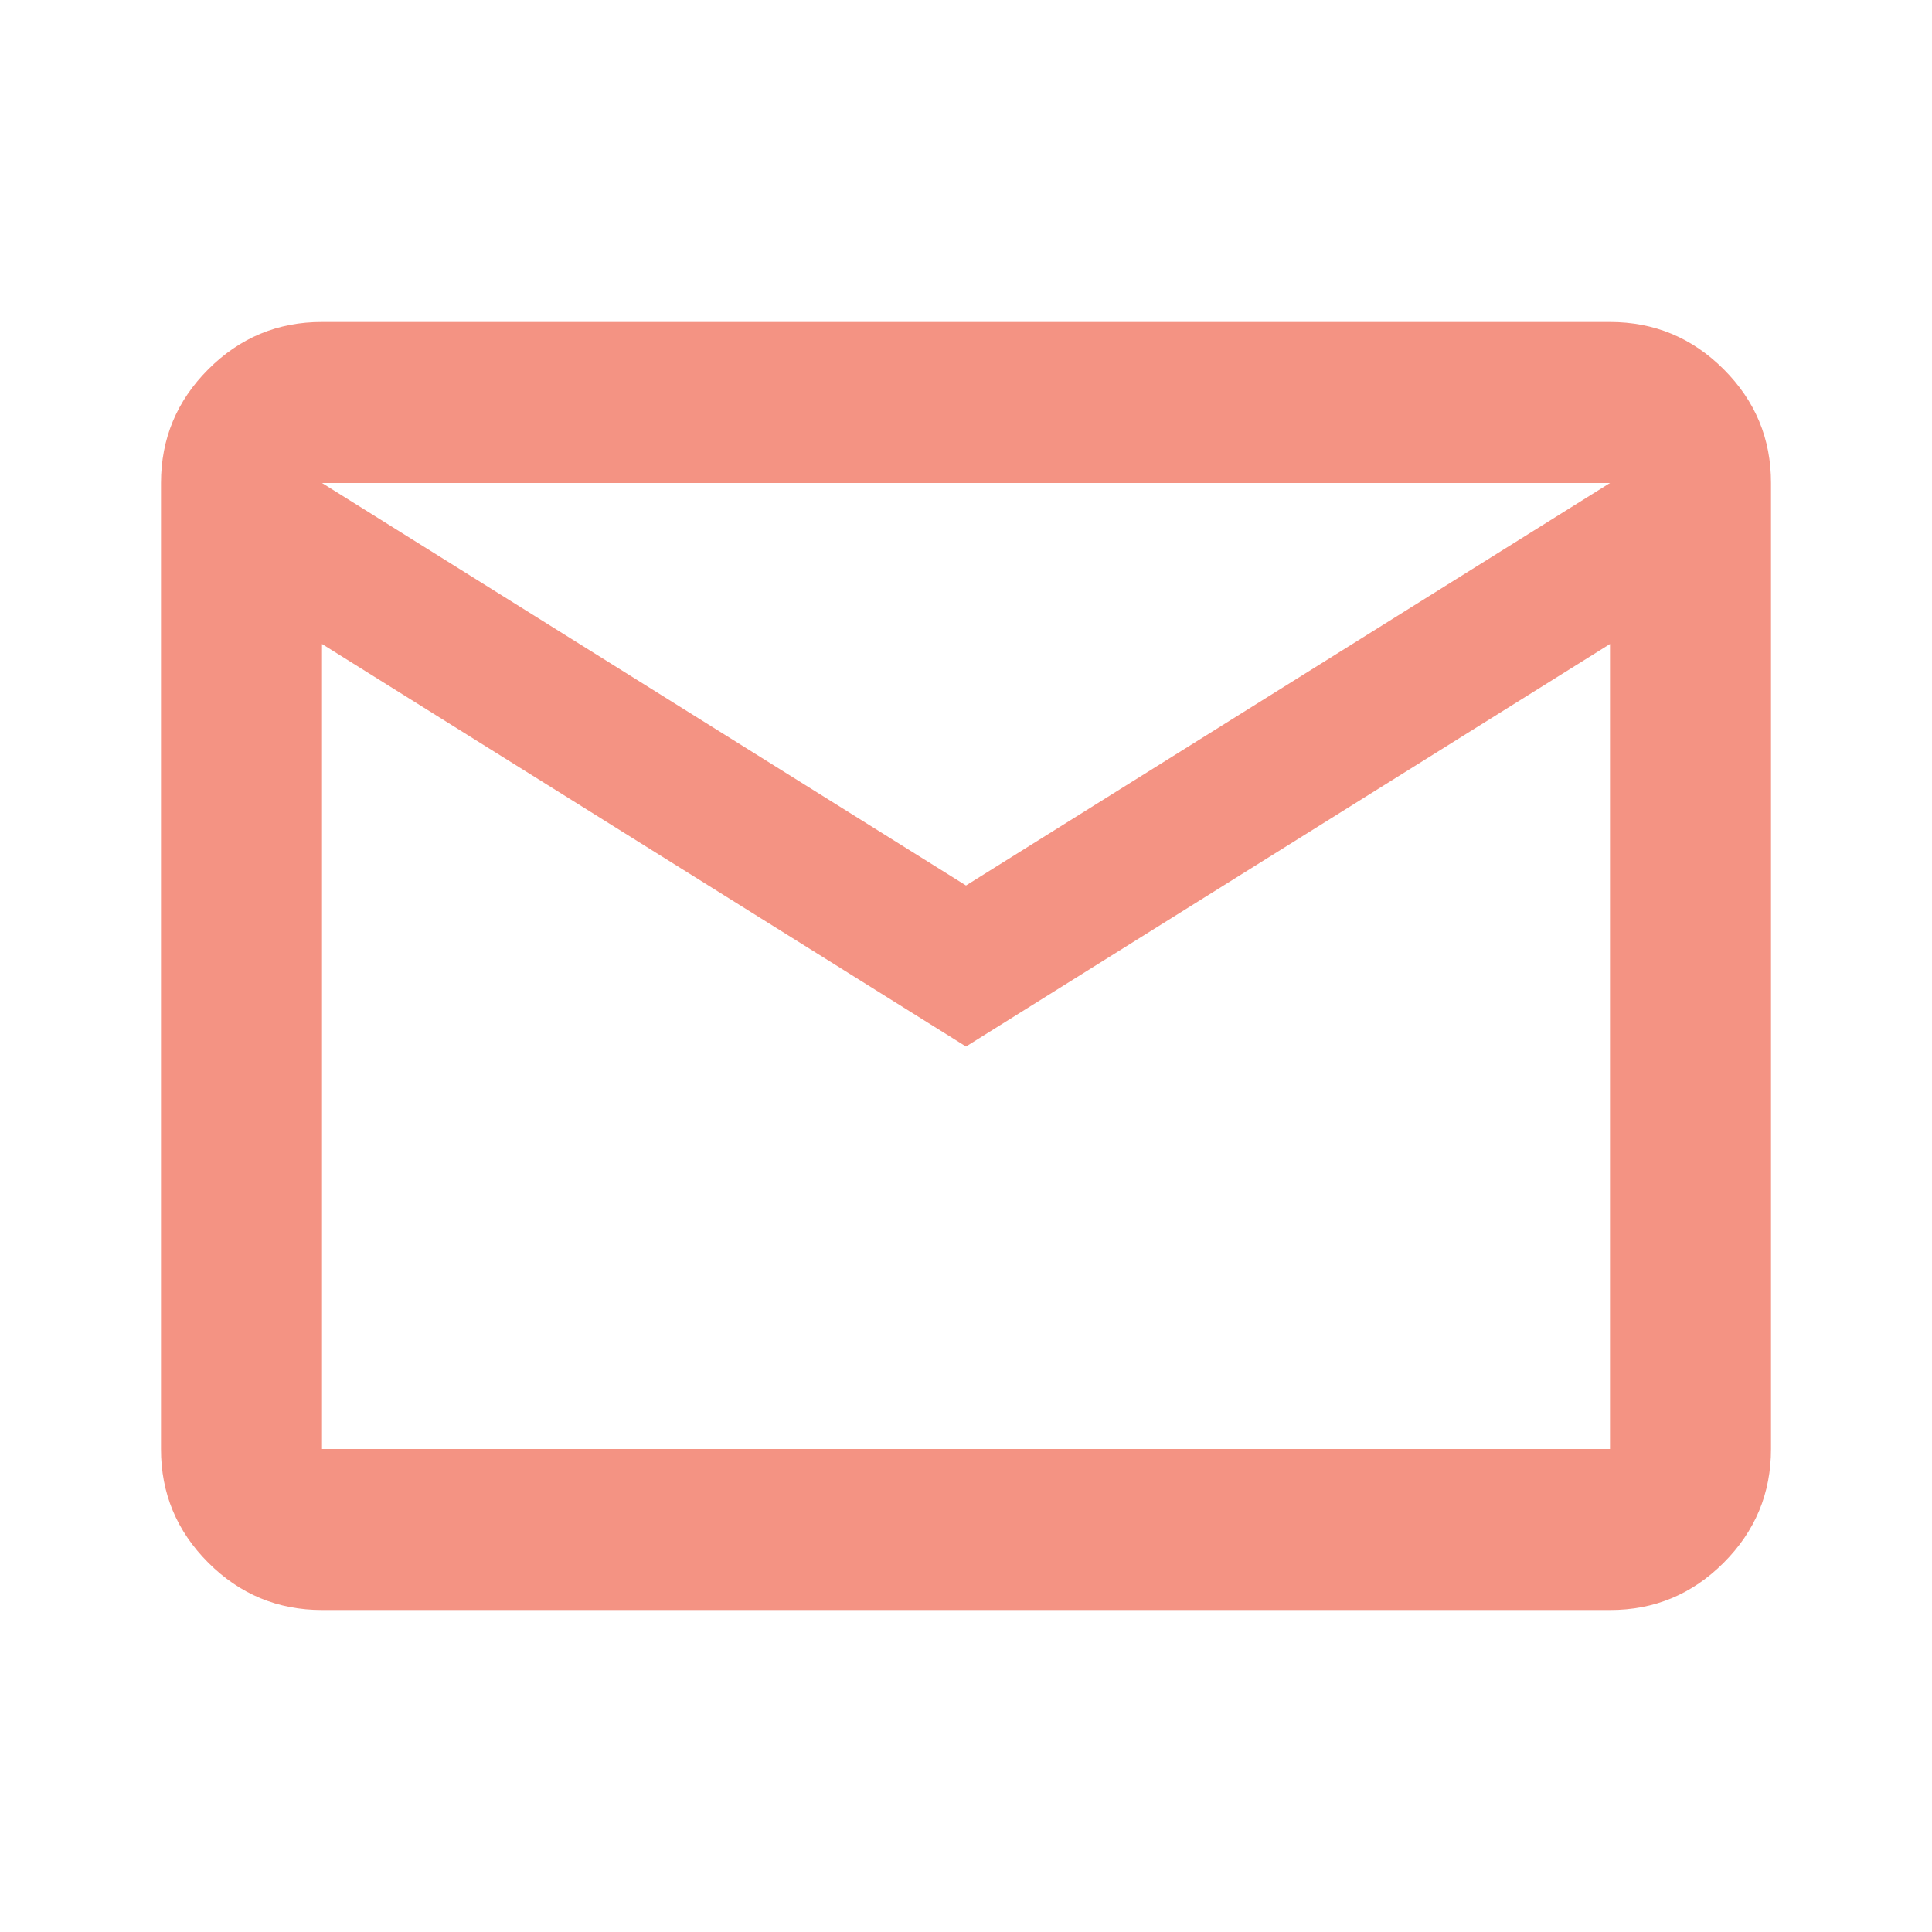
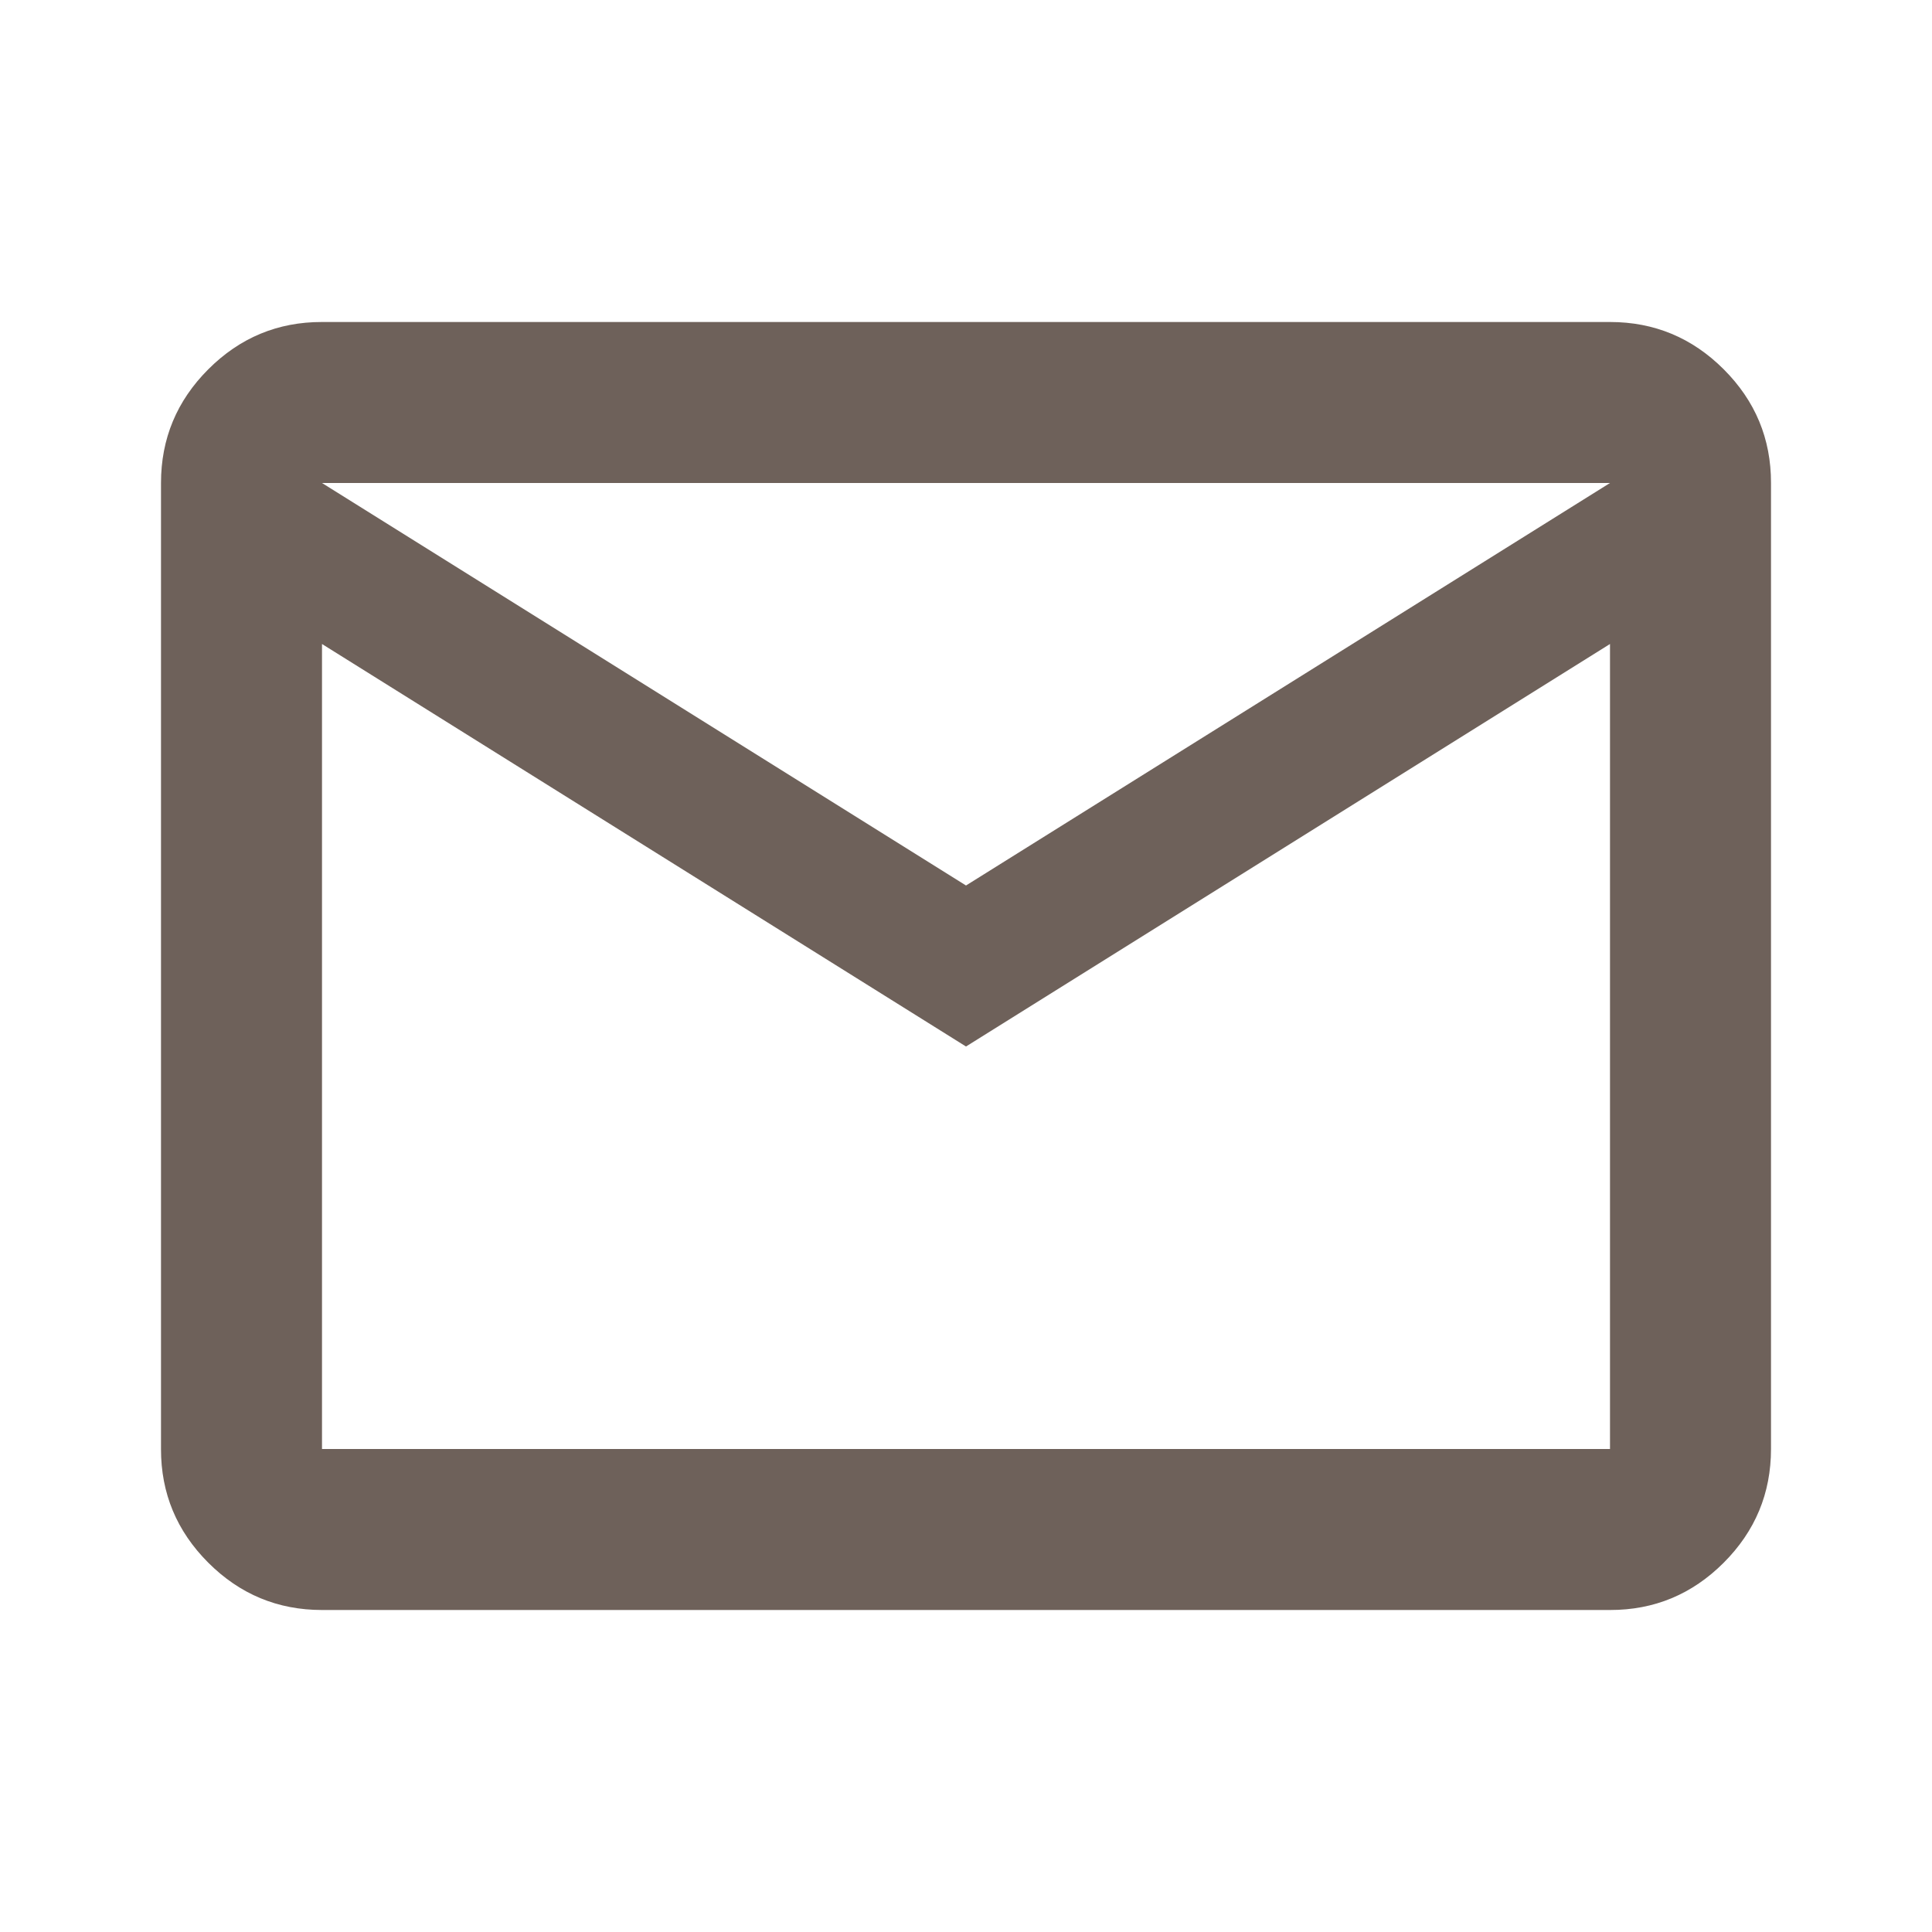
<svg xmlns="http://www.w3.org/2000/svg" width="24" height="24" viewBox="0 0 24 24" fill="none">
-   <path d="M4 20C3.45 20 2.979 19.804 2.587 19.412C2.195 19.02 1.999 18.549 2 18V6C2 5.45 2.196 4.979 2.588 4.587C2.98 4.195 3.451 3.999 4 4H20C20.55 4 21.021 4.196 21.413 4.588C21.805 4.98 22.001 5.451 22 6V18C22 18.55 21.804 19.021 21.412 19.413C21.02 19.805 20.549 20.001 20 20H4ZM12 13L4 8V18H20V8L12 13ZM12 11L20 6H4L12 11ZM4 8V6V18V8Z" fill="#F49383" />
+   <path d="M4 20C3.45 20 2.979 19.804 2.587 19.412C2.195 19.02 1.999 18.549 2 18V6C2 5.45 2.196 4.979 2.588 4.587C2.98 4.195 3.451 3.999 4 4H20C20.55 4 21.021 4.196 21.413 4.588C21.805 4.98 22.001 5.451 22 6V18C22 18.55 21.804 19.021 21.412 19.413C21.02 19.805 20.549 20.001 20 20H4ZM12 13L4 8V18H20V8L12 13ZM12 11L20 6H4L12 11ZM4 8V6V18V8Z" fill="#6E615A" />
</svg>
